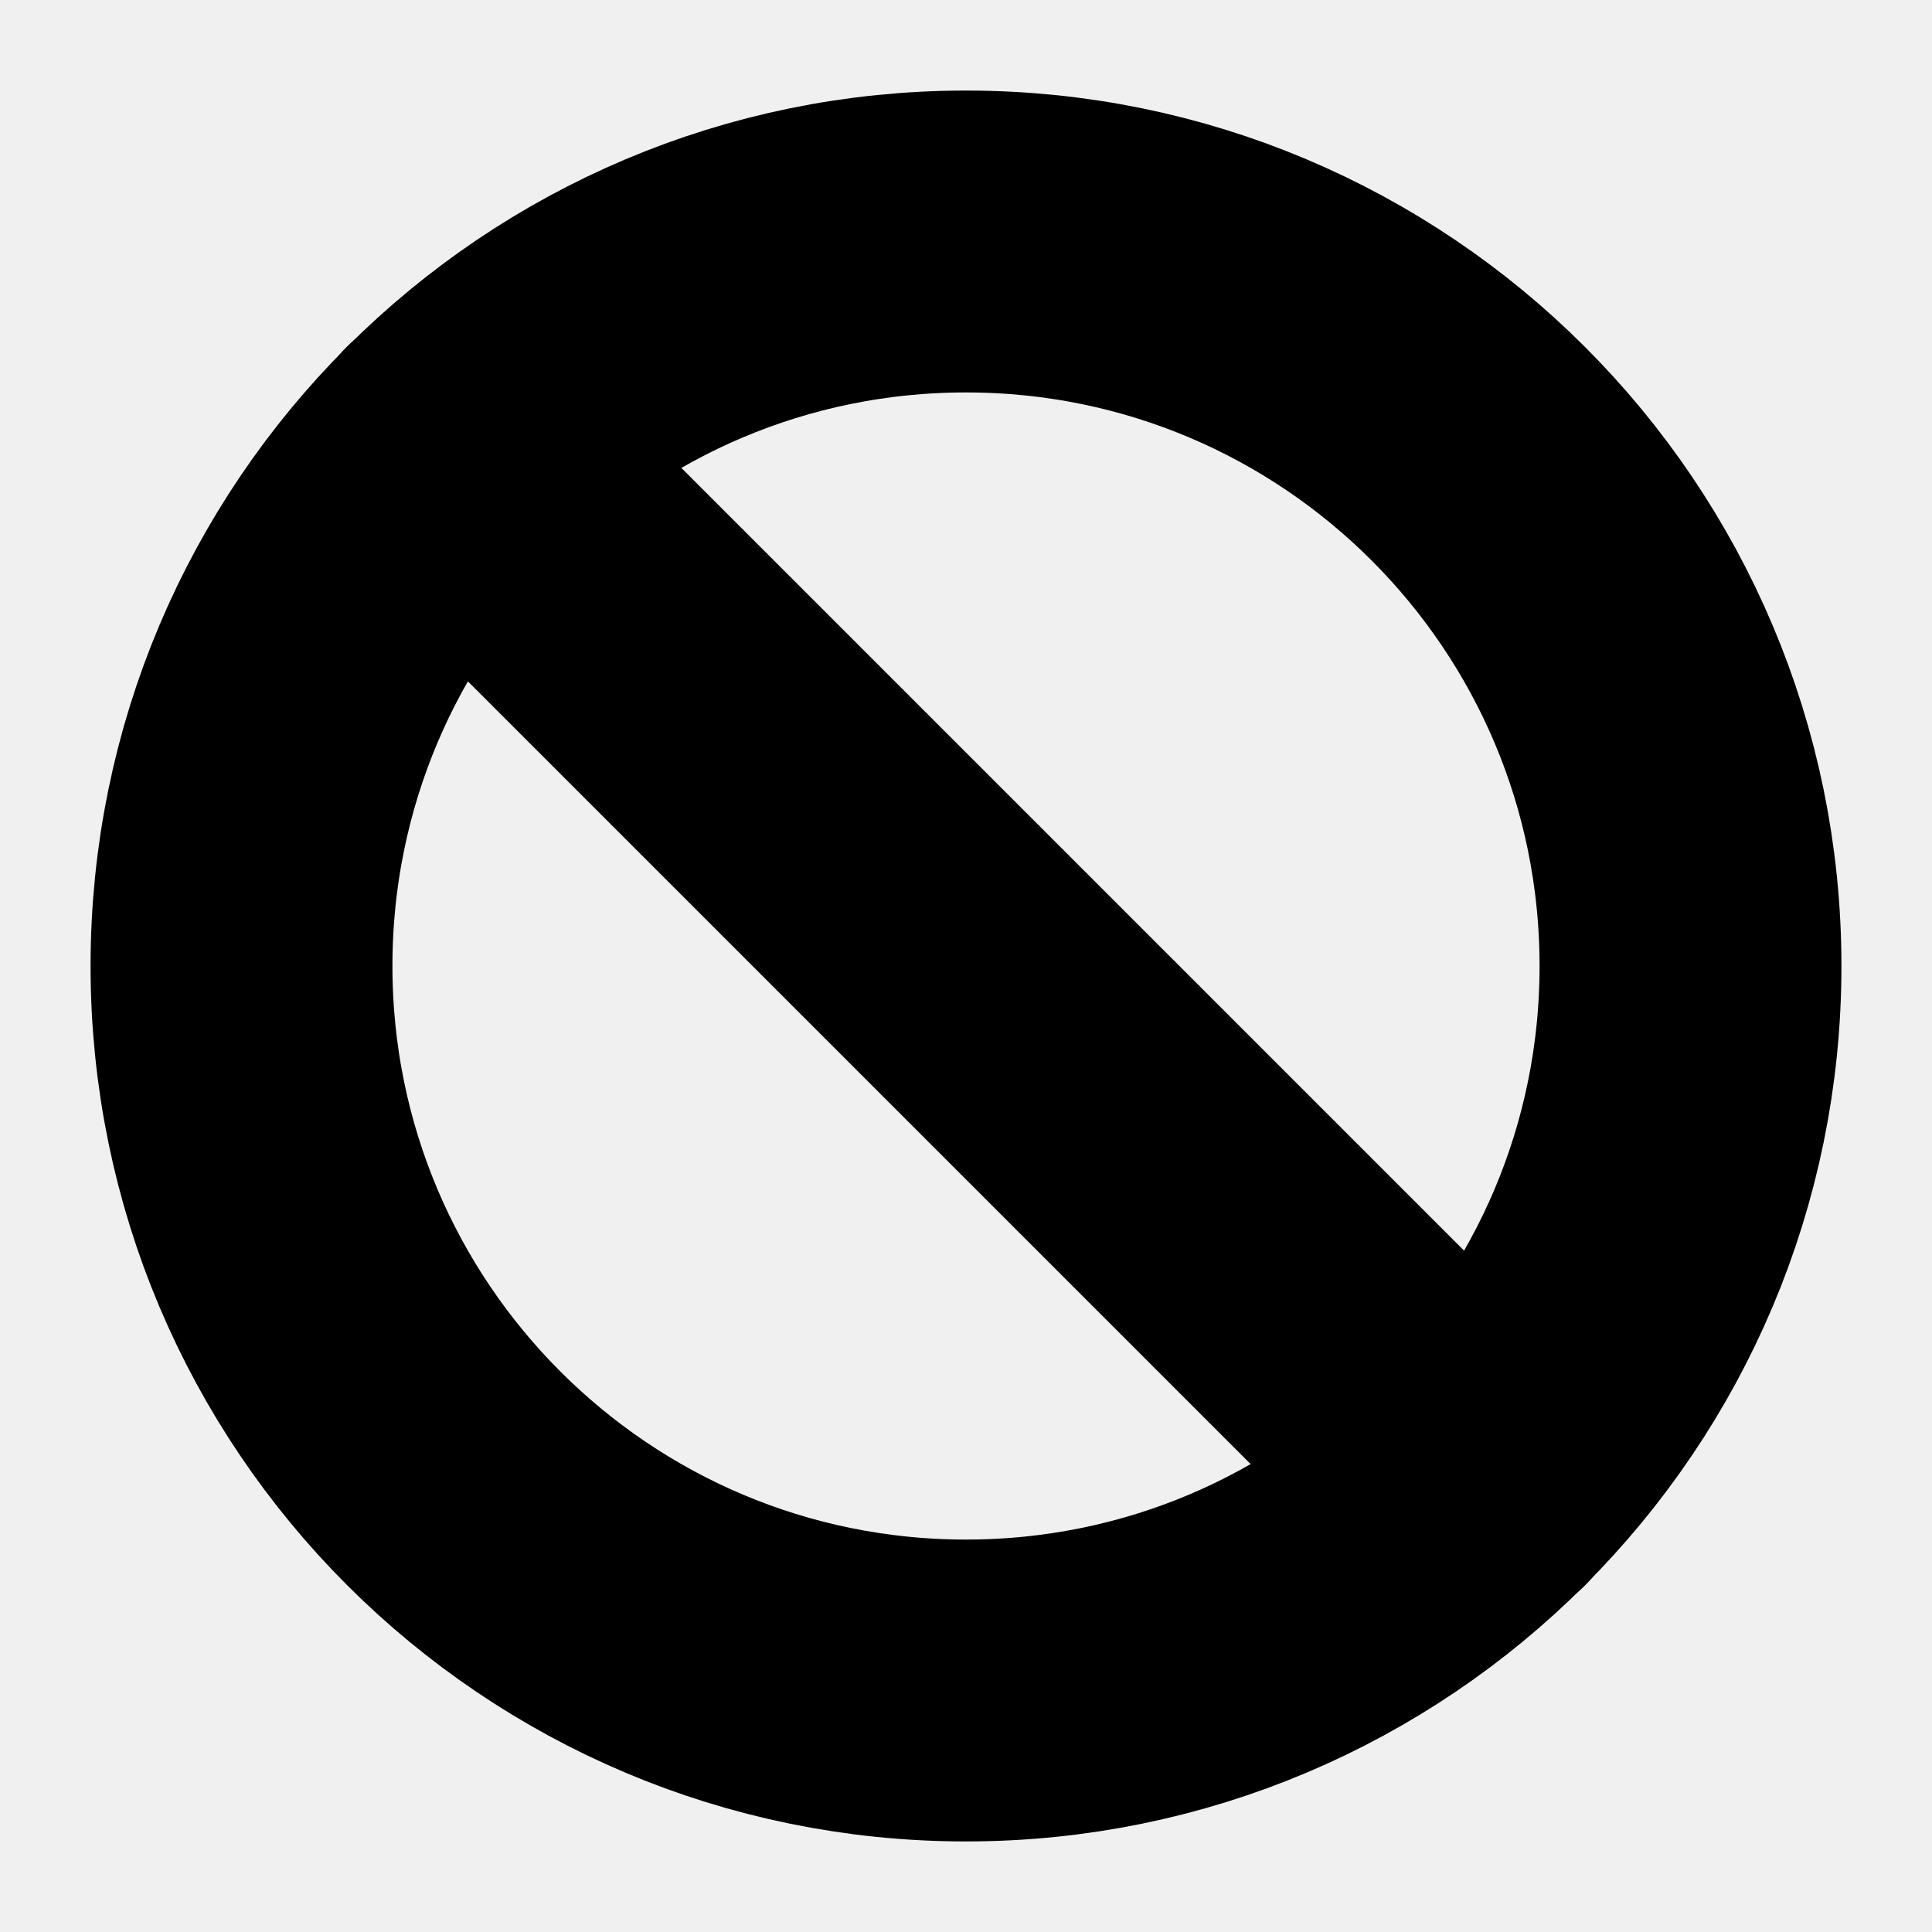
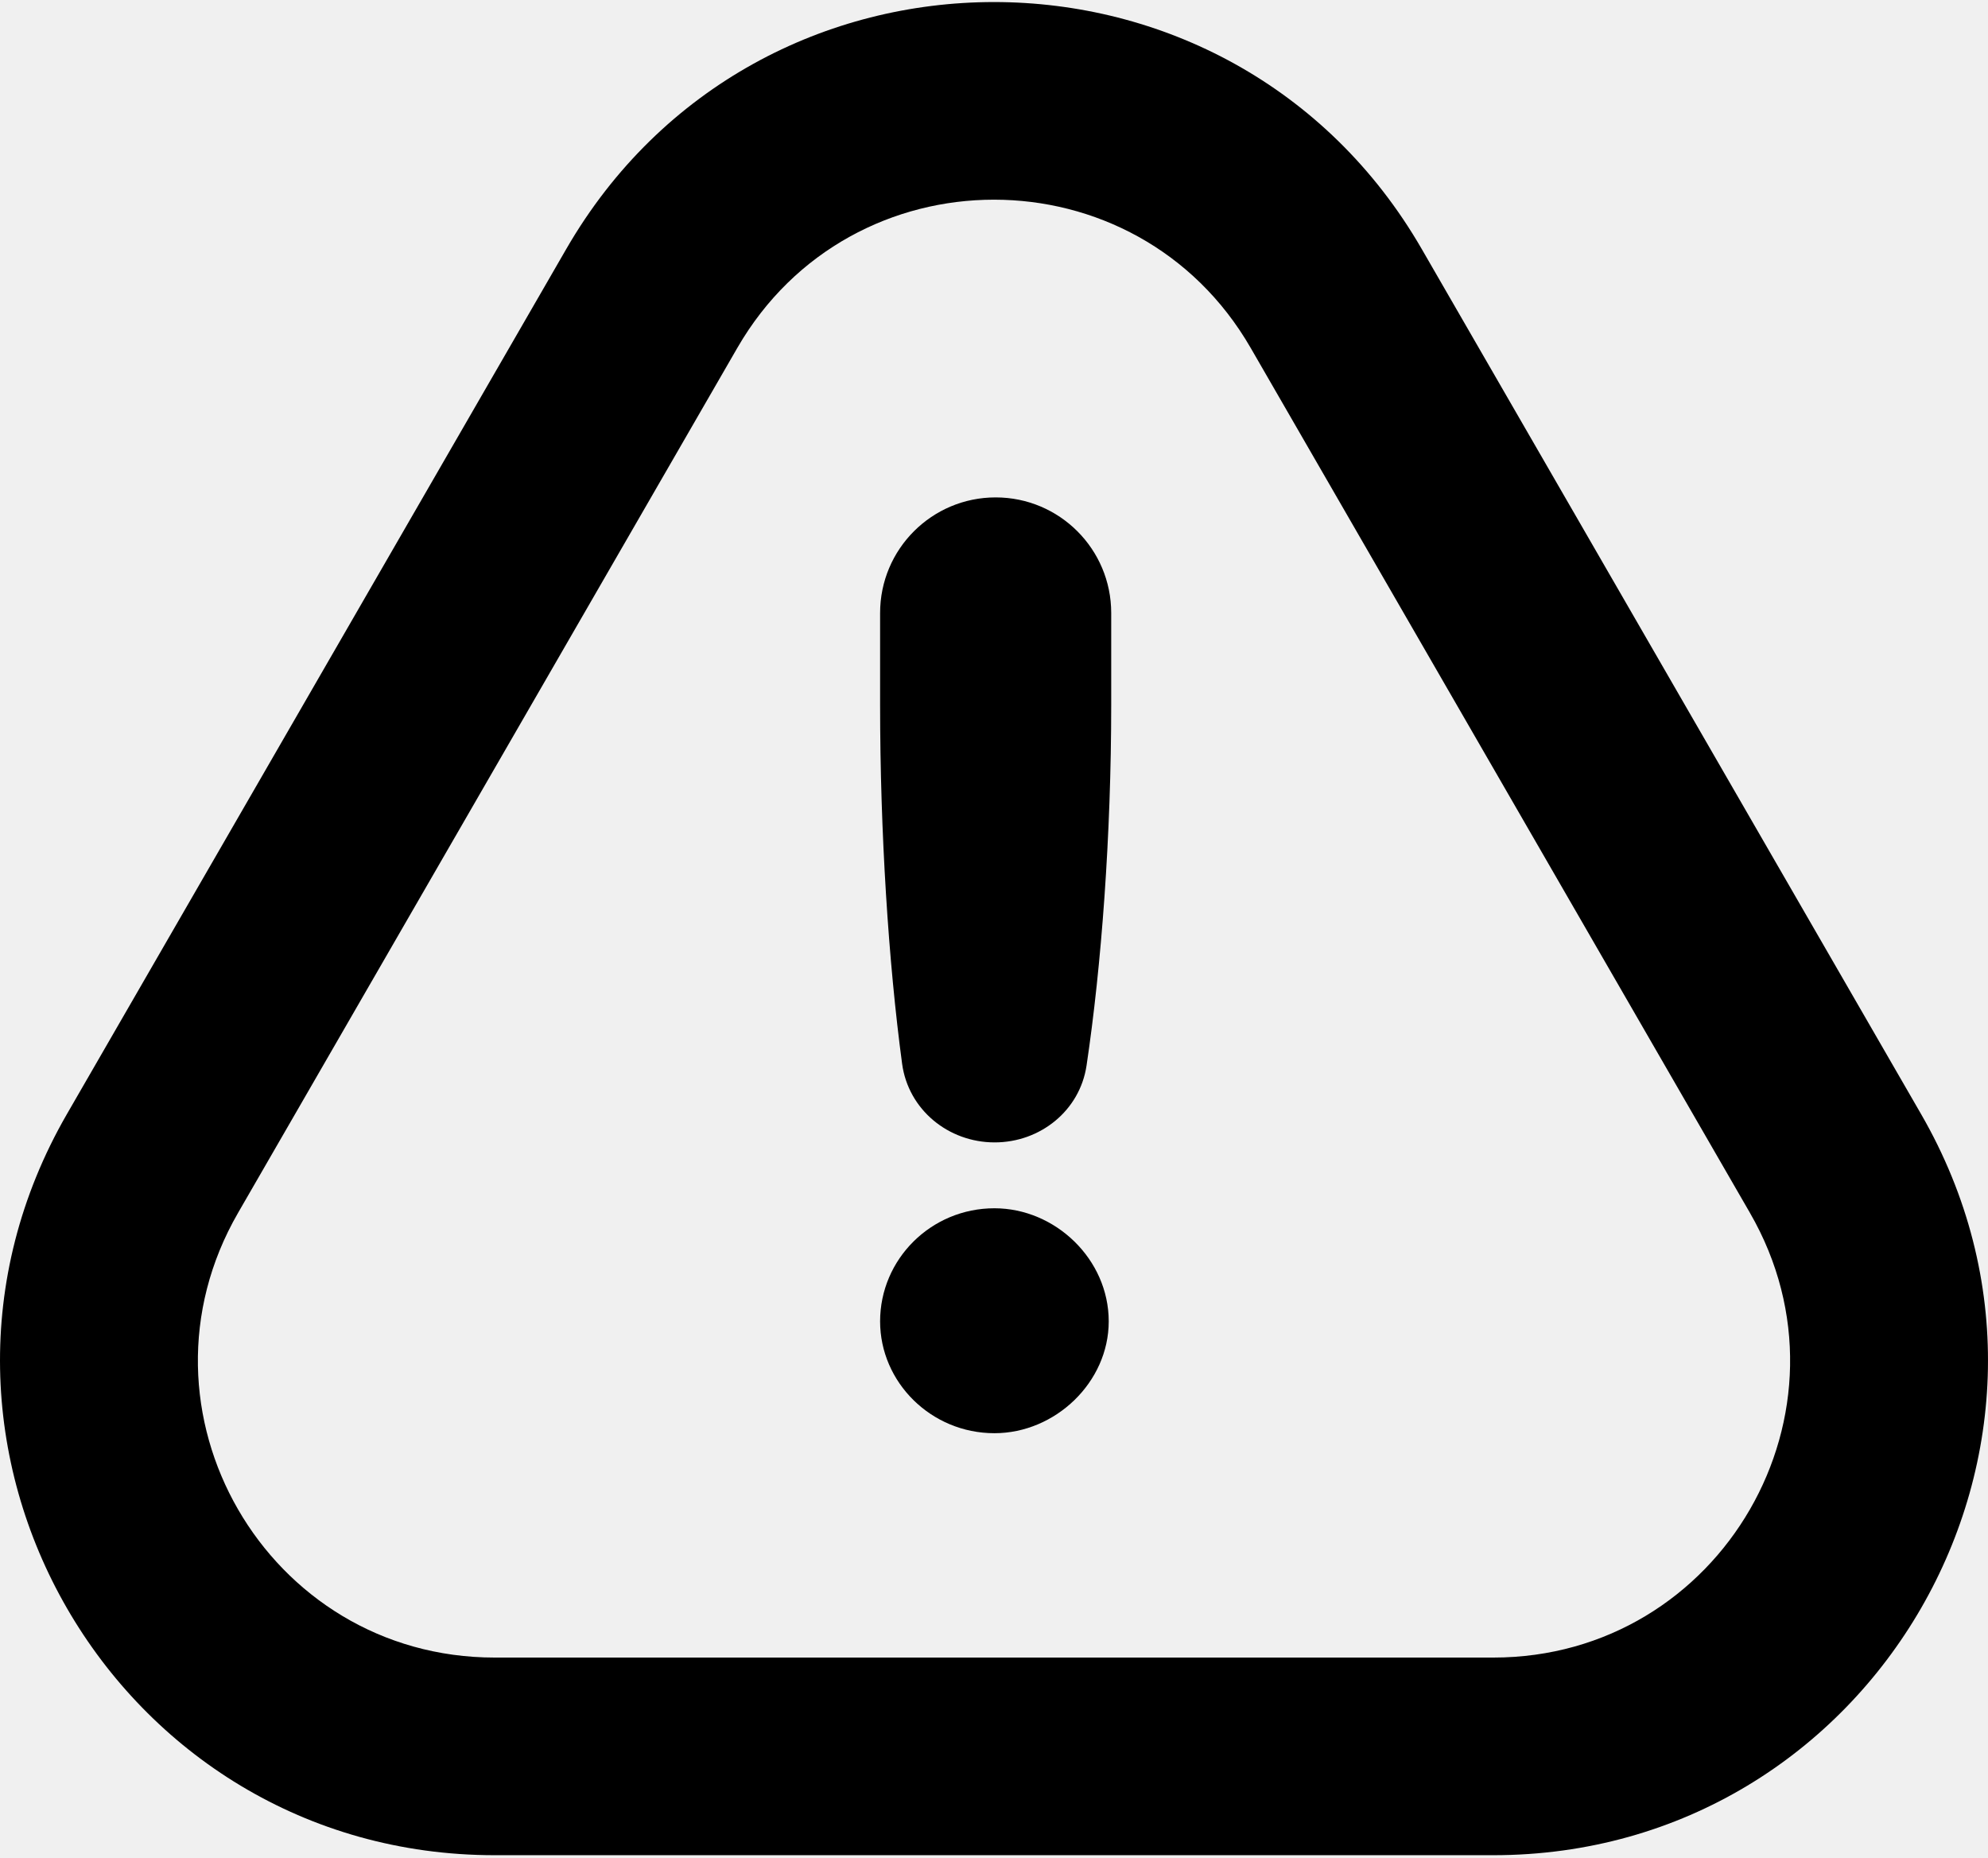
- <svg xmlns="http://www.w3.org/2000/svg" width="192" height="192" viewBox="0 0 192 192" fill="none">
-   <g clip-path="url(#clip0_14_68)">
-     <path d="M96 168C135.765 168 168 135.765 168 96C168 56.236 135.765 24 96 24C56.236 24 24 56.236 24 96C24 135.765 56.236 168 96 168Z" stroke="black" stroke-width="30" stroke-miterlimit="10" />
-     <path d="M45.075 45.075L146.925 146.925" stroke="black" stroke-width="30" stroke-linecap="round" stroke-linejoin="round" />
-   </g>
-   <defs>
-     <clipPath id="clip0_14_68">
-       <rect width="192" height="192" fill="white" />
-     </clipPath>
-   </defs>
+ <svg xmlns="http://www.w3.org/2000/svg" width="198" height="185" viewBox="0 0 198 185" fill="none">
+   <path fill-rule="evenodd" clip-rule="evenodd" d="M174.293 120.776L124.564 34.642C113.202 14.963 84.798 14.963 73.436 34.642L23.707 120.776C12.345 140.455 26.547 165.053 49.271 165.053H148.729C171.452 165.053 185.655 140.455 174.293 120.776ZM141.606 24.803C122.67 -7.995 75.33 -7.995 56.394 24.803L6.665 110.936C-12.271 143.734 11.399 184.732 49.271 184.732H148.729C186.601 184.732 210.272 143.734 191.335 110.936L141.606 24.803Z" fill="black" />
+   <path d="M99.063 113.755C103.603 113.755 107.546 110.597 108.217 106.107C109.699 96.197 110.674 83.196 110.674 70.195V61.038C110.674 54.681 105.521 49.529 99.165 49.529V49.529C92.809 49.529 87.656 54.681 87.656 61.038V70.195C87.656 82.839 88.484 95.783 89.847 105.918C90.462 110.492 94.448 113.755 99.063 113.755V113.755ZM99.041 142.712C105.105 142.712 110.426 137.639 110.426 131.575C110.426 125.387 105.105 120.314 99.041 120.314C92.73 120.314 87.656 125.387 87.656 131.575C87.656 137.639 92.73 142.712 99.041 142.712Z" fill="black" />
</svg>
